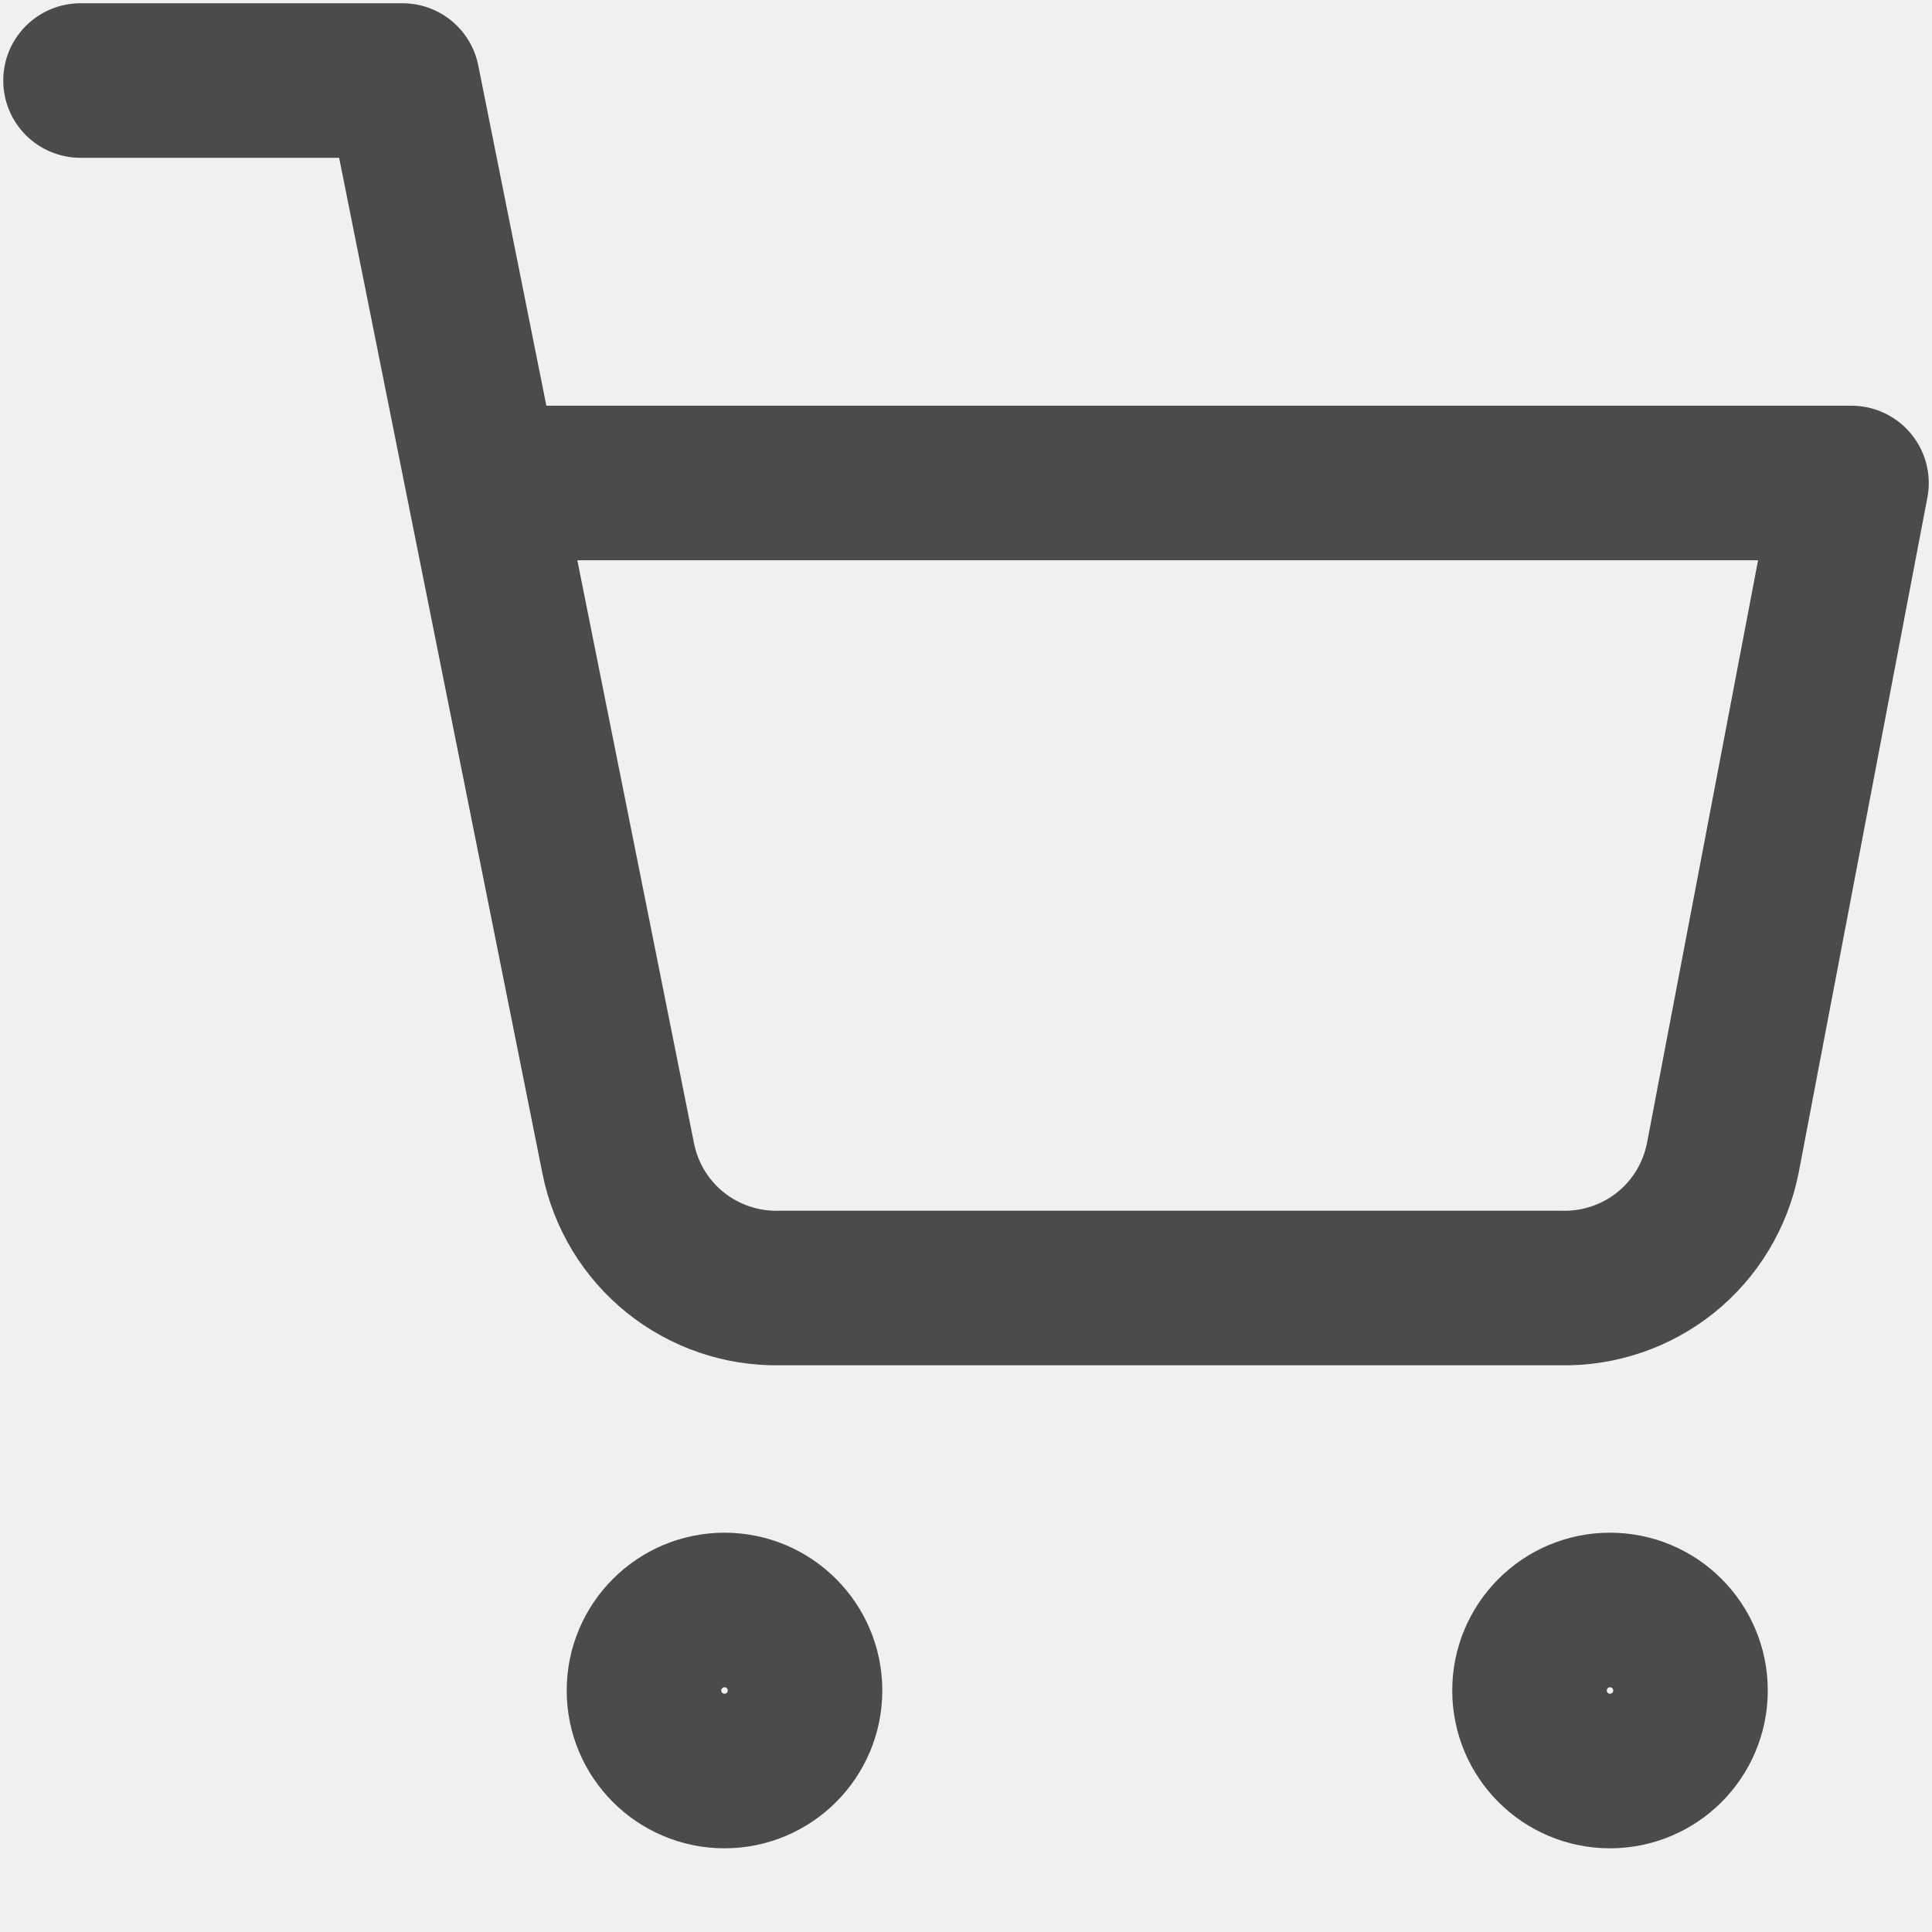
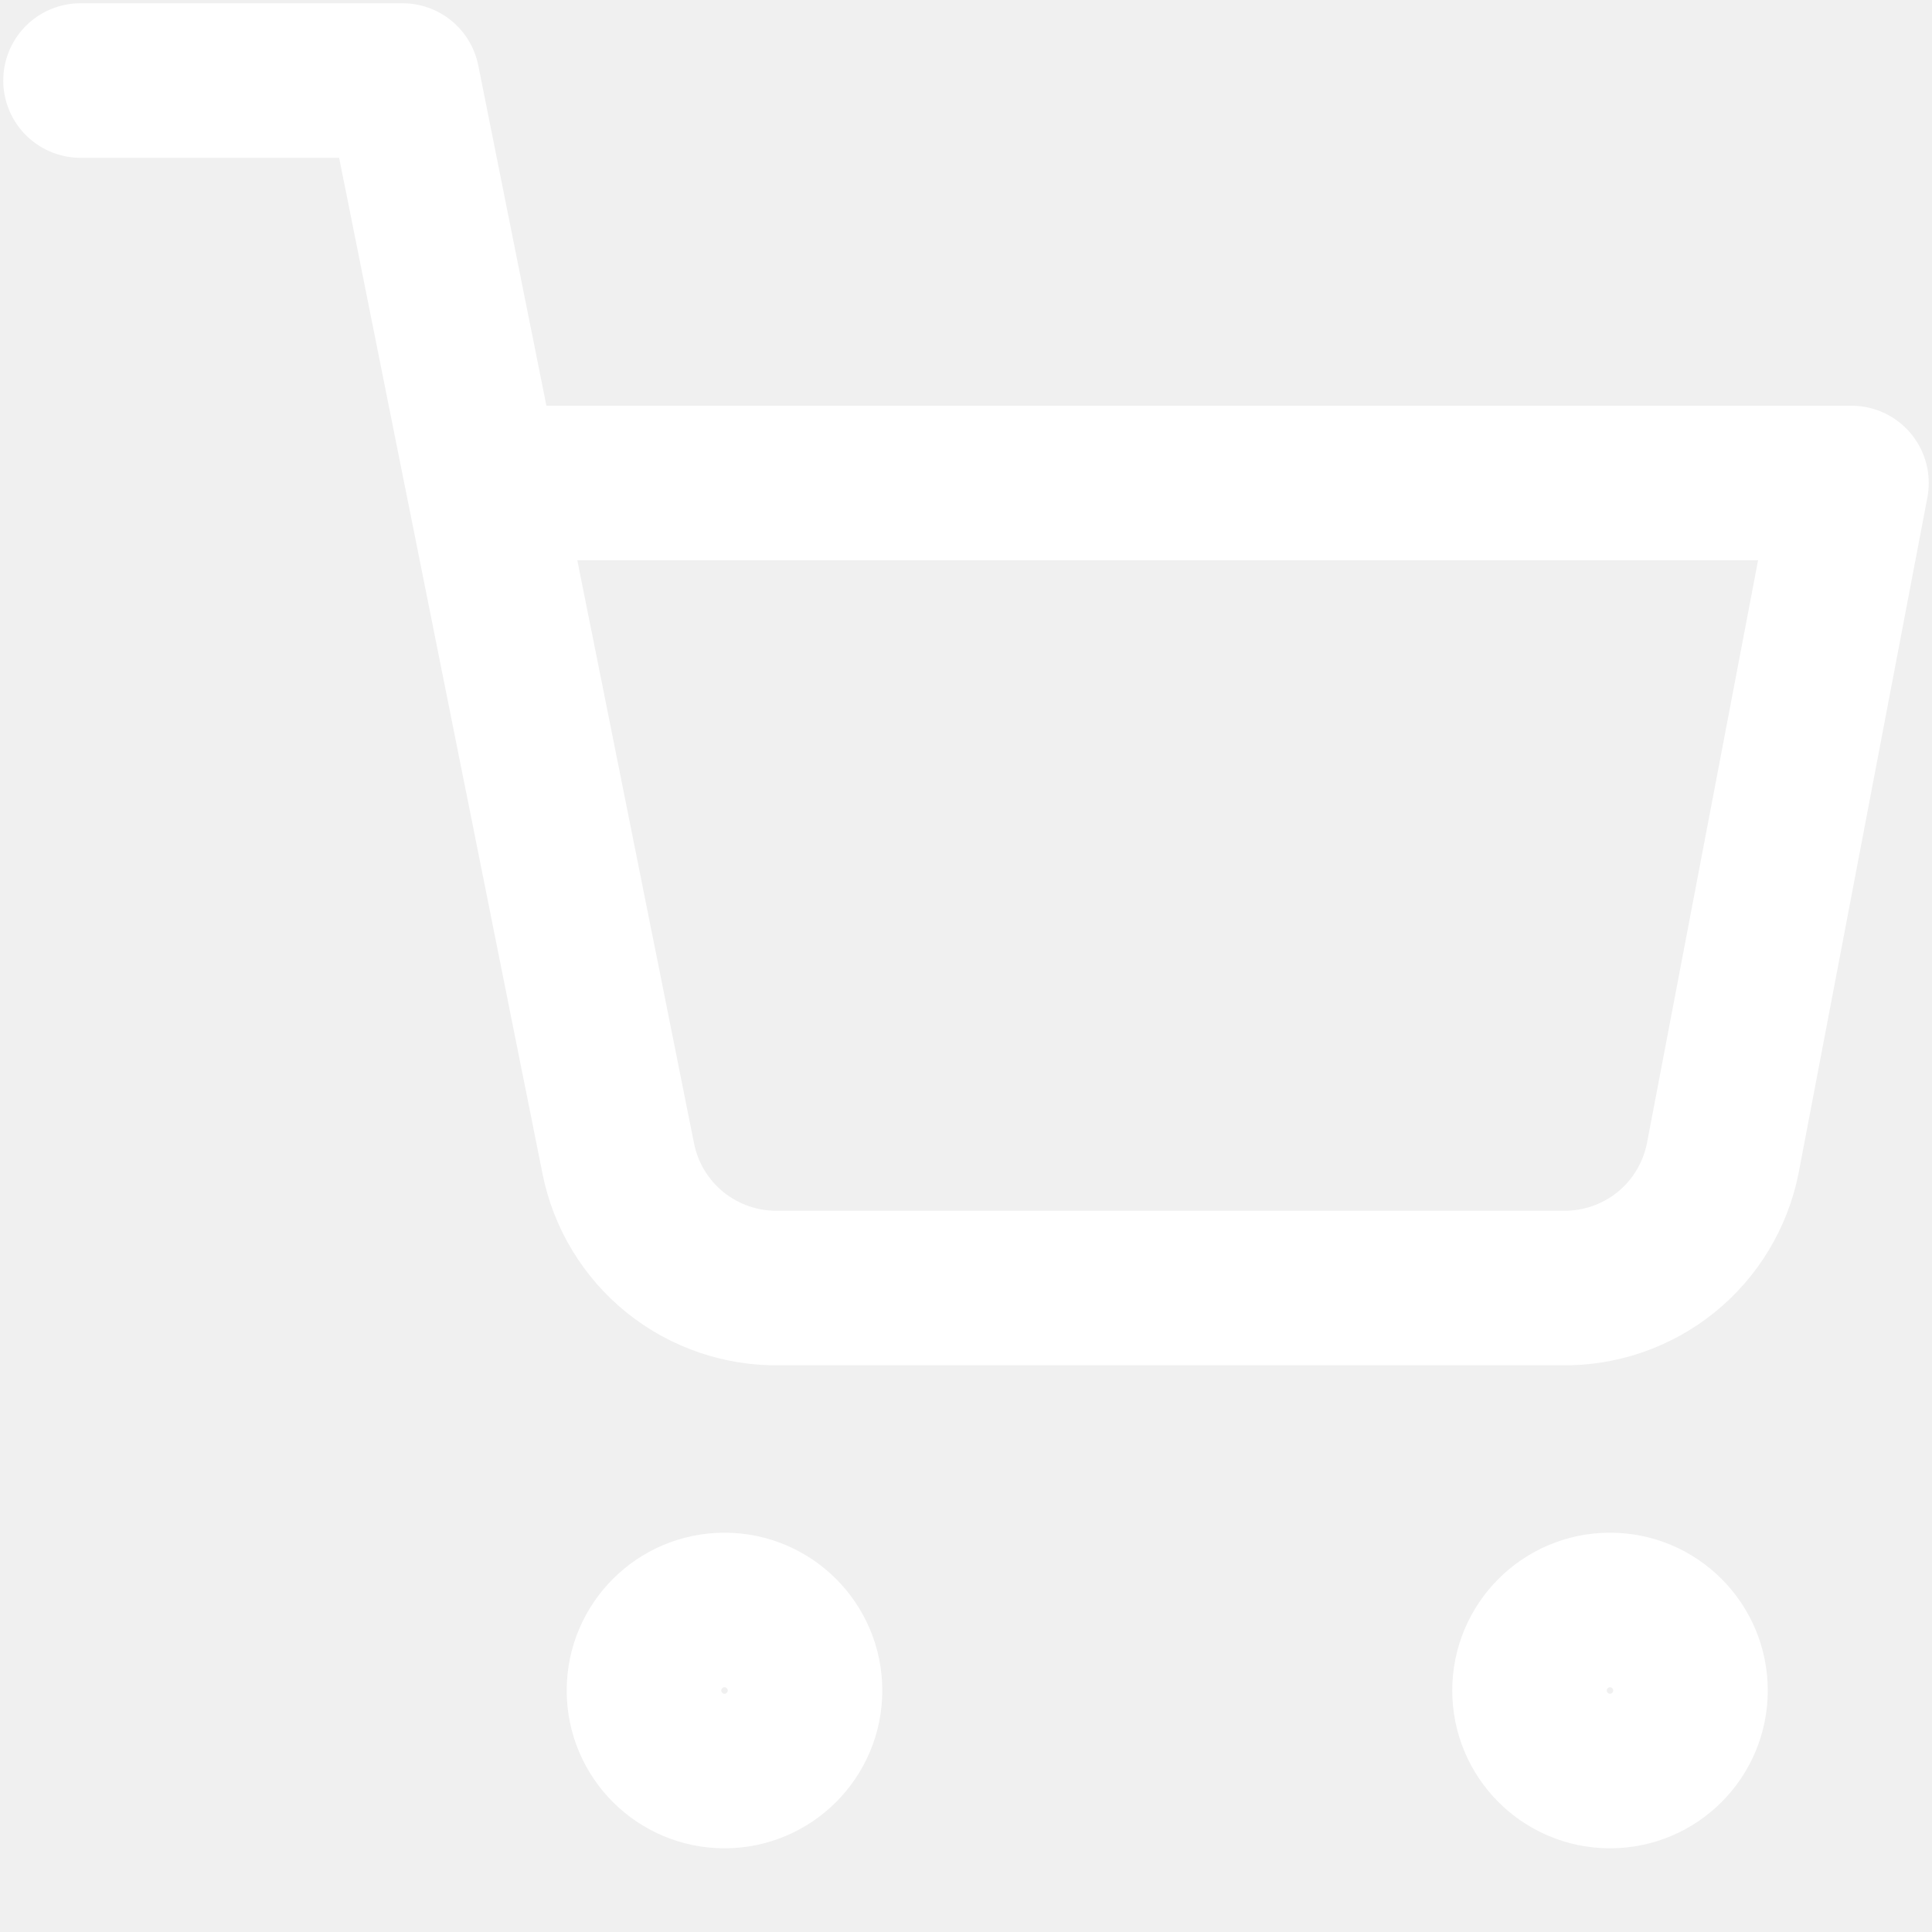
<svg xmlns="http://www.w3.org/2000/svg" width="25" height="25" viewBox="0 0 25 25" fill="none">
-   <path d="M1.042 1.042H5.208L8 14.99C8.095 15.469 8.356 15.9 8.737 16.207C9.118 16.513 9.595 16.676 10.083 16.667H20.208C20.697 16.676 21.174 16.513 21.555 16.207C21.936 15.9 22.196 15.469 22.292 14.99L23.958 6.25H6.25M10.417 21.875C10.417 22.45 9.95 22.917 9.375 22.917C8.8 22.917 8.333 22.45 8.333 21.875C8.333 21.3 8.8 20.833 9.375 20.833C9.95 20.833 10.417 21.3 10.417 21.875ZM21.875 21.875C21.875 22.45 21.409 22.917 20.833 22.917C20.258 22.917 19.792 22.45 19.792 21.875C19.792 21.3 20.258 20.833 20.833 20.833C21.409 20.833 21.875 21.3 21.875 21.875Z" stroke="#4B4B4B" stroke-width="2" stroke-linecap="round" stroke-linejoin="round" />
+   <path d="M1.042 1.042H5.208L8 14.99C8.095 15.469 8.356 15.9 8.737 16.207C9.118 16.513 9.595 16.676 10.083 16.667H20.208C20.697 16.676 21.174 16.513 21.555 16.207C21.936 15.9 22.196 15.469 22.292 14.99L23.958 6.25H6.25M10.417 21.875C10.417 22.45 9.95 22.917 9.375 22.917C8.8 22.917 8.333 22.45 8.333 21.875C8.333 21.3 8.8 20.833 9.375 20.833C9.95 20.833 10.417 21.3 10.417 21.875ZM21.875 21.875C21.875 22.45 21.409 22.917 20.833 22.917C20.258 22.917 19.792 22.45 19.792 21.875C19.792 21.3 20.258 20.833 20.833 20.833C21.409 20.833 21.875 21.3 21.875 21.875Z" stroke="white" stroke-width="2" stroke-linecap="round" stroke-linejoin="round" />
</svg>
